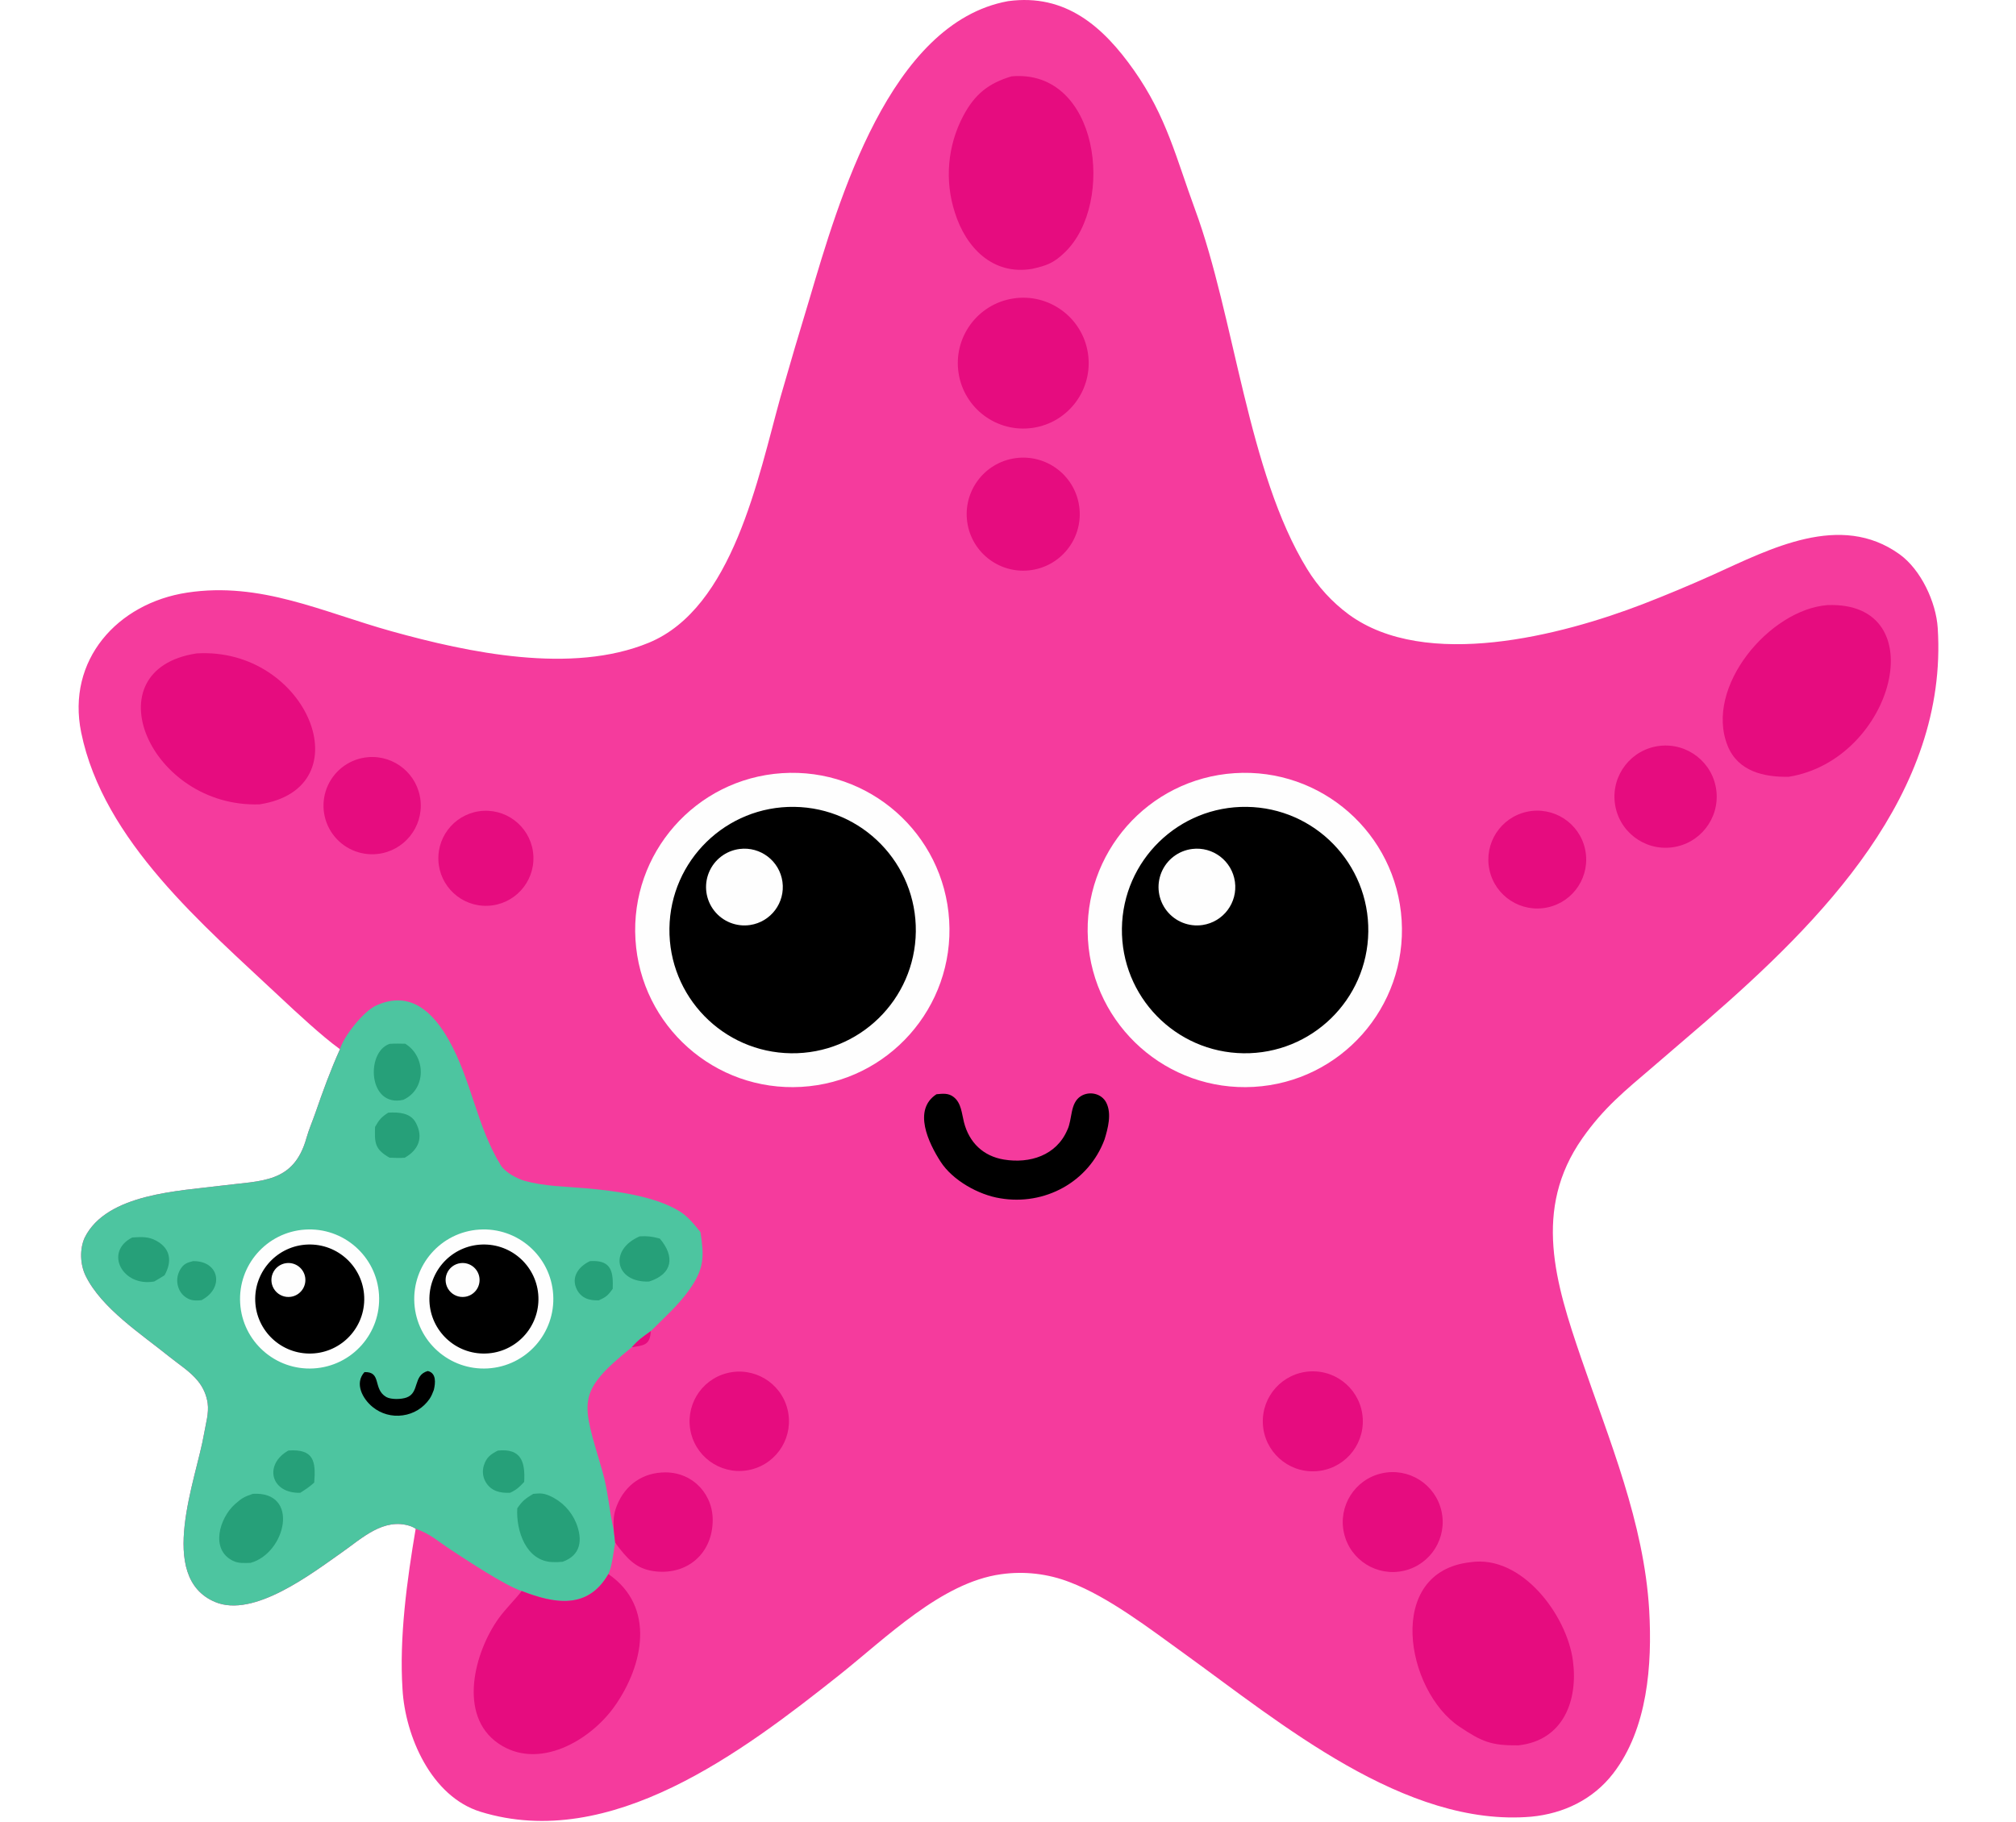
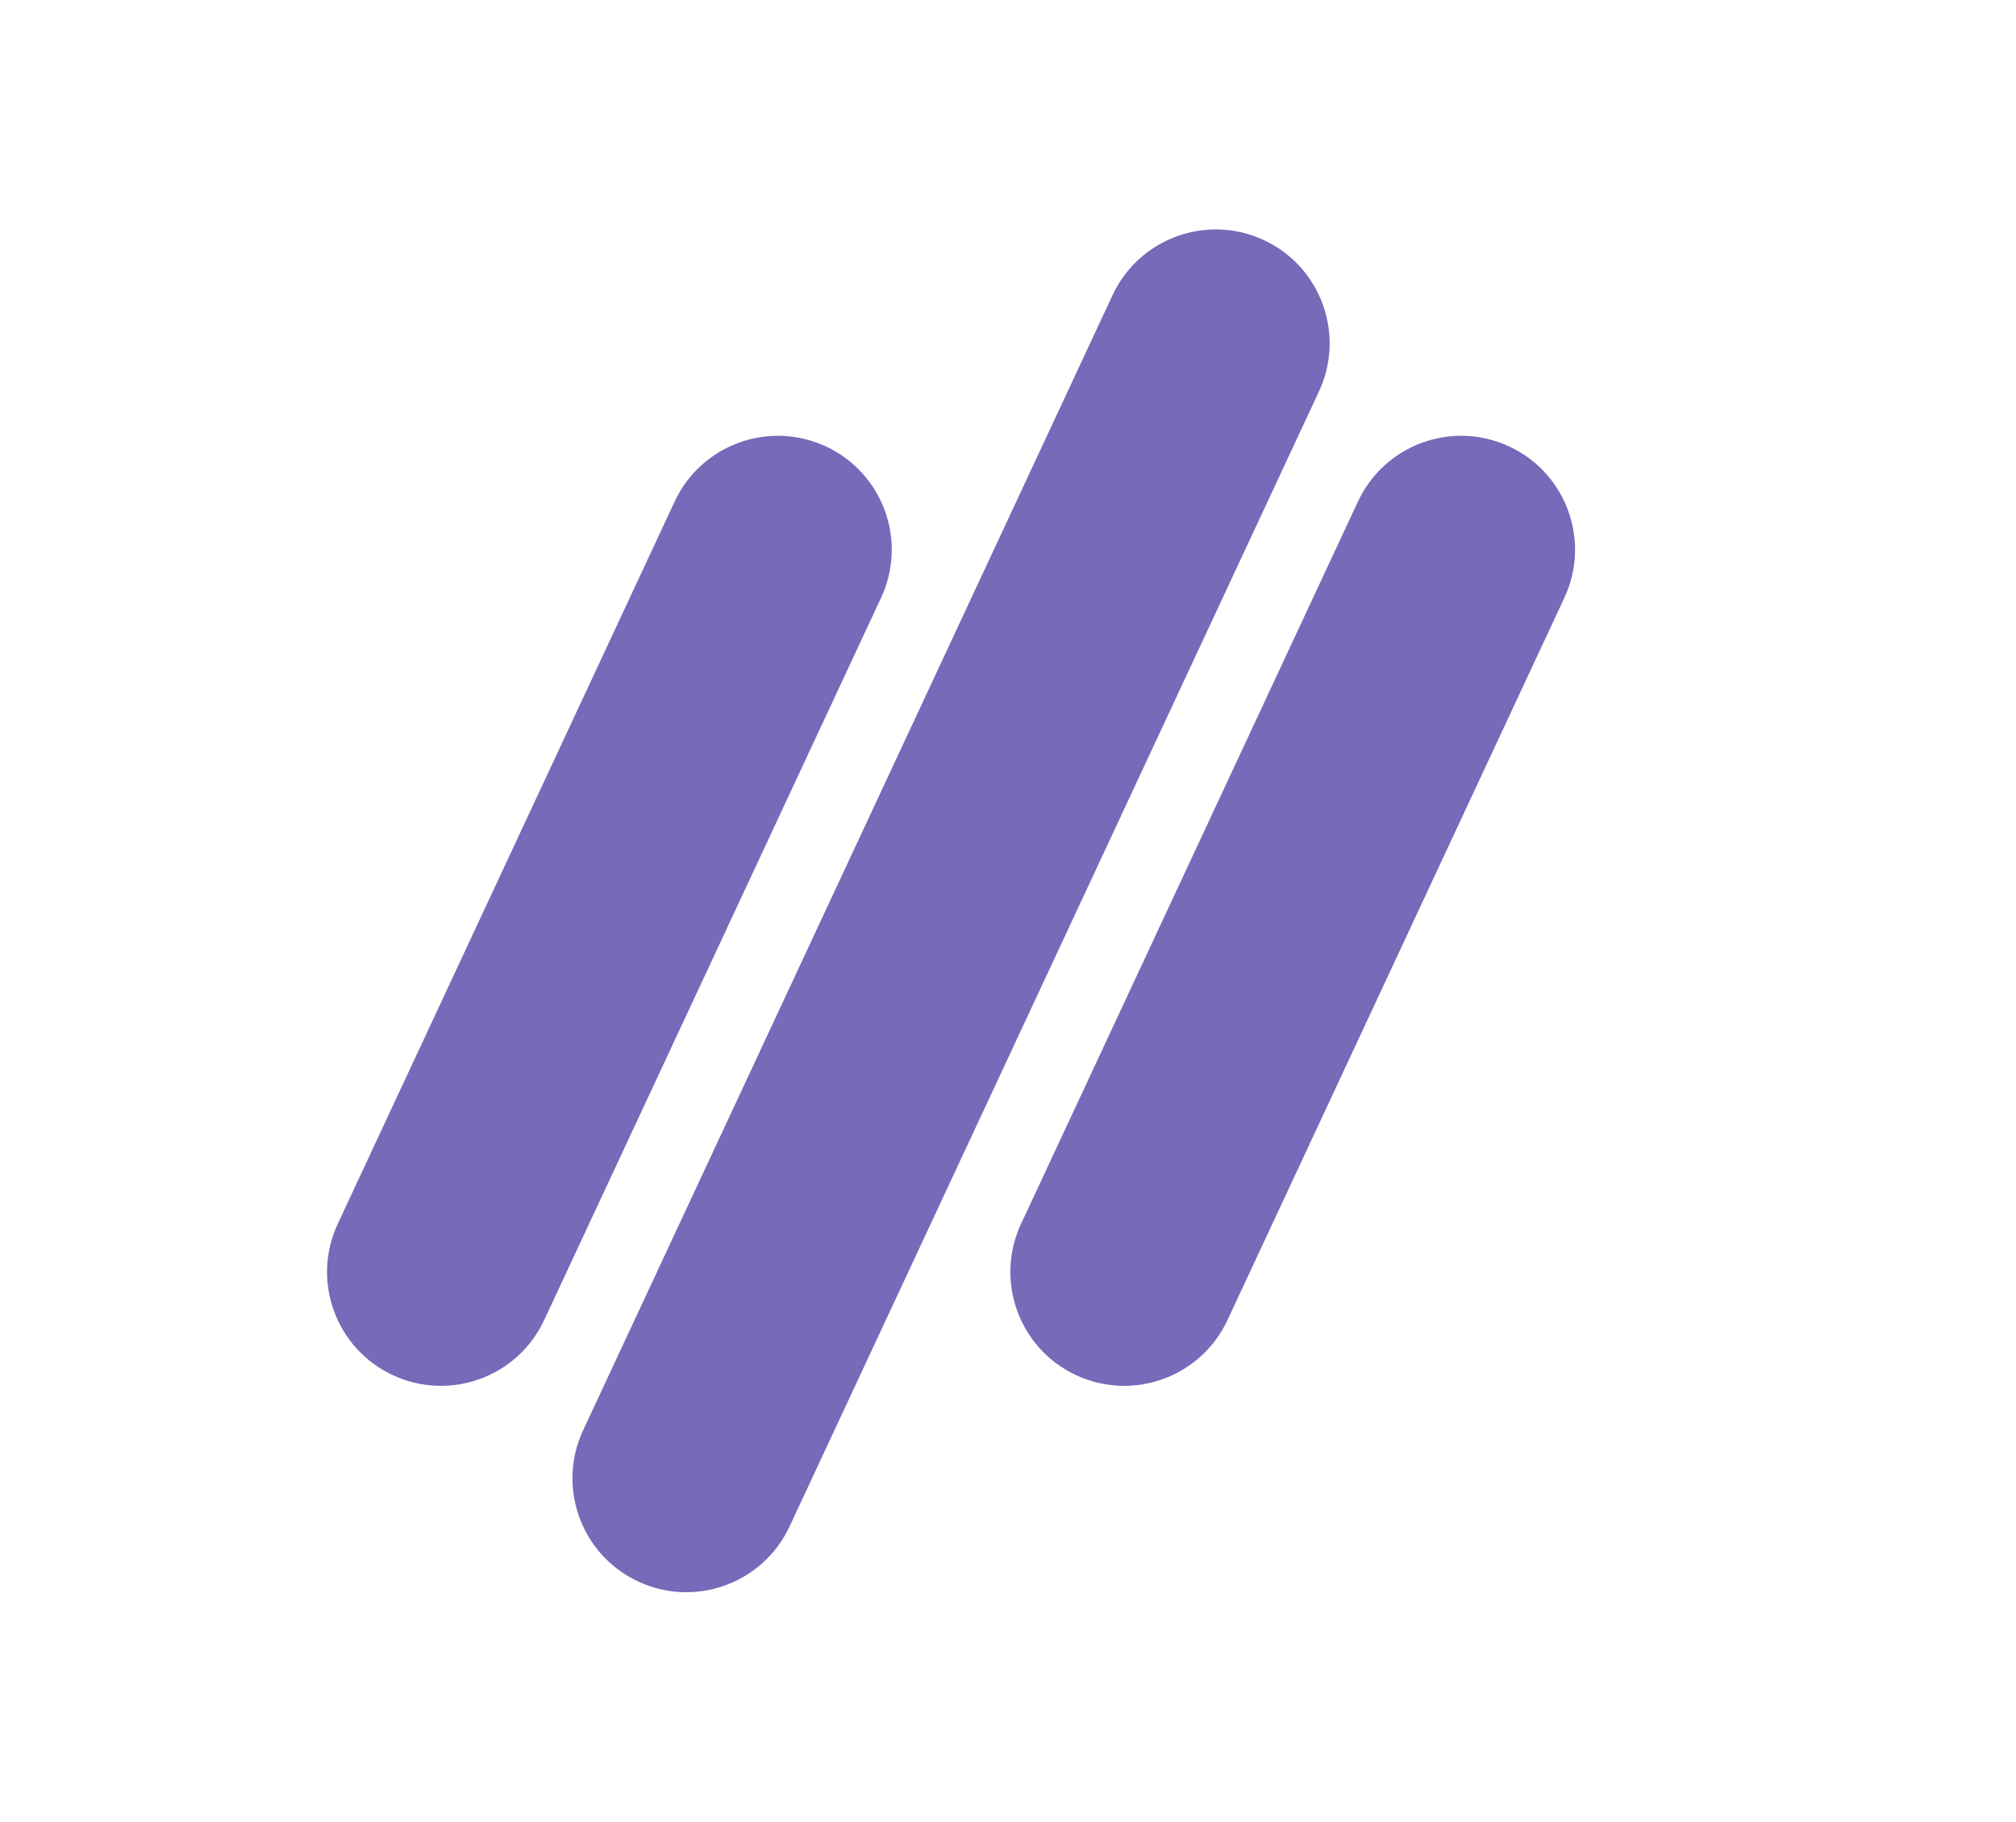
- <svg xmlns="http://www.w3.org/2000/svg" width="915" height="827" viewBox="0 0 915 827" fill="none">
-   <path d="M154.314 476.314L153.775 475.931C146.279 470.51 134.565 459.663 127.44 452.97C92.313 419.965 46.931 381.833 36.846 332.526C30.127 299.68 53.268 273.859 84.92 269.042C118.339 263.956 146.387 277.868 177.657 286.567C212.688 296.312 259.524 306.231 294.456 291.798C332.67 276.009 344.114 216.708 354.23 180.308C358.496 165.404 362.887 150.537 367.401 135.706C380.557 91.341 403.748 10.338 457.512 0.523C483.704 -3.057 500.804 12.218 514.668 31.906C529.499 52.961 533.863 71.918 542.376 95.035C560.434 144.07 566.239 214.395 593.301 258.377C598.208 266.383 604.611 273.369 612.16 278.953C647.071 304.493 708.618 288.505 745.582 274.279C756.401 270.088 767.107 265.609 777.682 260.847C803.388 249.218 835.292 232.303 862.148 251.631C871.853 258.617 878.715 273.329 879.473 285.093C884.309 360.347 826.367 418.369 774.371 463.559L750.227 484.317C737.561 495.154 727.987 502.801 718.211 516.721C695.499 549.068 706.027 582.59 717.659 616.631C730.409 653.927 746.162 691.149 748.52 731.003C749.928 755.68 747.851 784.773 732.177 805.114C723.085 816.919 709.713 823.332 695.022 824.744C637.683 829.693 581.234 782.256 537.446 750.671C521.758 739.357 503.176 725.03 485.688 718.342C475.716 714.437 464.907 713.174 454.308 714.684C427.254 718.431 402.192 743.58 380.594 760.713C337.171 795.165 277.131 840.754 218.085 822.513C195.715 815.605 183.89 788.131 182.686 766.864C181.154 743.37 184.73 717.276 188.662 694.025C188.177 693.651 186.904 693.034 186.328 692.842C174.207 688.768 164.215 698.426 155.381 704.619C141.642 714.249 115.172 734.74 97.552 727.252C70.923 715.943 89.15 671.443 92.622 650.84C93.382 646.345 94.893 641.481 94.244 636.996C93.709 633.287 92.163 629.802 89.778 626.912C86.235 622.543 81.317 619.54 76.829 615.911C64.261 605.752 46.06 593.956 38.848 579.162C36.349 574.036 36.094 567.024 38.441 561.856C48.426 541.763 81.569 540.71 100.679 538.241C118.695 535.911 133.362 537.319 139.133 516.487C140.091 513.03 141.963 508.648 143.169 505.163C146.545 495.402 150.056 485.725 154.314 476.314Z" fill="#F53B9D" />
-   <path d="M154.315 476.314C155.839 470.715 164.811 459.214 170.681 456.515C186.202 449.373 196.629 459.56 203.772 472.296C214.032 490.598 216.436 511.445 227.298 529.022C229.281 532.23 234.578 535.046 238.108 536.094C247.252 538.601 256.507 538.638 265.757 539.447C279.108 540.612 297.253 542.927 308.6 550.008C312.207 552.258 315.422 556.215 317.932 559.396C319.598 570.382 319.739 575.864 312.806 585.611C307.796 592.66 301.395 598.245 295.367 604.325C291.552 607.061 289.834 608.165 286.717 611.664C260.826 632.59 264.282 636.373 273.379 667.804C276.104 677.224 276.483 685.873 278.572 694.689L279.201 700.283C278.523 704.142 277.724 711.494 276.121 714.595C266.793 730.844 251.684 728.094 236.775 722.294C229.367 719.932 211.363 707.996 204.424 703.44C198.802 699.755 195.431 696.41 188.662 694.025C188.177 693.651 186.905 693.033 186.329 692.842C174.207 688.768 164.215 698.426 155.382 704.619C141.643 714.249 115.172 734.74 97.552 727.252C70.924 715.942 89.151 671.443 92.623 650.84C93.383 646.345 94.894 641.481 94.245 636.996C93.709 633.286 92.164 629.802 89.778 626.911C86.236 622.543 81.317 619.54 76.829 615.911C64.262 605.752 46.061 593.956 38.848 579.162C36.349 574.035 36.095 567.024 38.441 561.856C48.426 541.762 81.57 540.71 100.68 538.241C118.695 535.911 133.362 537.319 139.133 516.487C140.091 513.03 141.963 508.648 143.169 505.163C146.545 495.402 150.056 485.725 154.315 476.314Z" fill="#4DC5A0" />
-   <path d="M114.773 678.169C136.268 676.944 129.762 705.105 113.716 709.516C110.872 709.6 108.22 709.82 105.681 708.562C95.284 703.417 99.674 689.076 106.63 682.879C109.814 680.04 111.011 679.451 114.773 678.169Z" fill="#26A079" />
-   <path d="M242.029 678.188C245.113 677.917 246.47 677.795 249.369 679.03C254.901 681.439 259.268 685.92 261.535 691.509C264.553 699.128 263.625 706.069 255.36 709.016C253.811 709.189 252.25 709.24 250.693 709.17C238.738 708.67 234.186 694.956 234.77 684.764C237.066 681.355 238.604 680.232 242.029 678.188Z" fill="#26A079" />
-   <path d="M176.848 473.896C179.186 473.714 181.563 473.803 183.913 473.835C193.387 479.593 193.575 494.49 183.042 499.303C167.037 502.932 165.916 477.526 176.848 473.896Z" fill="#26A079" />
-   <path d="M60.038 561.795C64.182 561.58 67.248 561.229 71.046 563.334C77.584 566.954 78.092 572.936 74.681 578.951C73.274 579.91 71.489 580.902 70.004 581.776C55.514 584.367 47.139 568.268 60.038 561.795Z" fill="#26A079" />
-   <path d="M290.327 561.285C293.702 561.07 296.255 561.365 299.484 562.31C306.343 570.387 305.409 578.338 294.605 581.8C279.222 582.408 276.102 567.431 290.327 561.285Z" fill="#26A079" />
-   <path d="M165.422 622.913C173.414 622.66 169.054 630.583 175.339 634.241C177.675 635.471 182.149 635.293 184.497 634.456C190.56 632.3 187.31 624.362 194.143 622.421C198.164 623.319 197.634 627.978 196.894 631.018C196.407 632.356 195.764 633.918 194.955 635.078C192.147 639.175 187.735 641.883 182.814 642.543C177.91 643.258 172.931 641.874 169.1 638.731C164.536 635.008 160.795 628.015 165.422 622.913Z" fill="black" />
-   <path d="M176.194 505.14C180.786 504.841 186.244 505.159 188.65 509.565C192.432 516.487 189.836 522.137 183.68 525.594C181.394 525.781 179.078 525.64 176.78 525.57C169.985 521.683 170.017 518.788 170.226 511.595C172.111 508.316 173.036 507.189 176.194 505.14Z" fill="#26A079" />
-   <path d="M225.941 658.548C236.642 657.412 238.417 663.745 237.909 672.762C235.611 675.227 234.538 676.261 231.501 677.706C227.054 677.889 222.916 677 220.465 672.861C219.116 670.578 218.802 667.828 219.604 665.302C220.749 661.607 222.723 660.195 225.941 658.548Z" fill="#26A079" />
-   <path d="M130.917 658.511C142.422 657.702 143.404 663.371 142.62 673.052C140.357 675.129 138.84 676.046 136.267 677.716C122.666 678.029 119.76 664.741 130.917 658.511Z" fill="#26A079" />
-   <path d="M87.648 572.525C99.661 572.408 101.879 584.831 91.441 590.256C89.519 590.504 87.425 590.518 85.628 589.704C83.382 588.671 81.674 586.739 80.924 584.382C80.045 581.734 80.347 578.834 81.754 576.426C83.291 573.792 84.879 573.203 87.648 572.525Z" fill="#26A079" />
-   <path d="M267.766 572.534C268.156 572.51 268.547 572.496 268.938 572.487C277.825 572.286 278.326 578.03 278.099 585.106C275.982 588.058 275.069 588.867 271.763 590.326C270.112 590.34 268.889 590.317 267.271 589.891C264.935 589.278 262.972 587.697 261.88 585.541C258.953 579.863 262.596 574.952 267.766 572.534Z" fill="#26A079" />
-   <path d="M276.121 714.596C297.649 729.437 292.04 755.938 279.098 774.417C268 790.264 244.34 803.959 226.221 791.522C207.55 778.702 215.439 749.768 226.395 734.619C229.6 730.185 233.566 726.471 236.775 722.294C251.684 728.094 266.793 730.844 276.121 714.596Z" fill="#E60C7F" />
-   <path d="M278.571 694.69C278.378 690.251 278.341 687.571 280.063 683.315C283.844 673.974 291.921 668.422 302.036 668.441C314.787 668.464 324.185 678.857 323.436 691.481C322.754 705.667 311.734 714.862 297.728 713.408C289.99 712.603 286.003 709.049 281.403 703.249C280.631 702.29 279.896 701.299 279.201 700.284L278.571 694.69Z" fill="#E60C7F" />
-   <path d="M295.366 604.325C295.073 610.92 292.033 610.705 286.716 611.664C289.833 608.165 291.552 607.061 295.366 604.325Z" fill="#E60C7F" />
-   <path d="M667.44 709.212C690.705 705.76 711.083 733.225 713.88 753.791C716.34 771.91 709.601 790.137 689.133 792.364C676.766 792.49 672.636 790.727 662.407 783.893C637.931 767.546 628.418 713.487 667.44 709.212Z" fill="#E60C7F" />
-   <path d="M459.098 34.658C498.826 31.173 506.305 92.196 483.414 114.442C478.358 119.36 475.173 120.571 468.419 122.064C450.529 125.059 438.424 112.41 433.42 96.598C428.662 82.022 430.028 66.137 437.208 52.588C442.423 42.786 448.578 37.823 459.098 34.658Z" fill="#E60C7F" />
-   <path d="M829.488 274.708C878.453 272.883 859.571 344.982 811.859 352.647C800.718 352.865 788.791 350.25 784.104 338.529C773.436 311.844 803.272 276.645 829.488 274.708Z" fill="#E60C7F" />
-   <path d="M89.248 296.638C139.554 293.604 165.573 357.787 117.828 365.159C68.154 366.899 40.909 304 89.248 296.638Z" fill="#E60C7F" />
-   <path d="M459.701 135.535C475.983 132.913 491.286 144.062 493.779 160.367C496.277 176.672 485.005 191.886 468.681 194.252C452.54 196.591 437.531 185.474 435.062 169.35C432.597 153.226 443.593 138.129 459.701 135.535Z" fill="#E60C7F" />
-   <path d="M459.561 208.218C473.415 205.553 486.824 214.571 489.574 228.407C492.329 242.243 483.4 255.707 469.579 258.55C455.636 261.418 442.021 252.388 439.243 238.426C436.464 224.464 445.58 210.908 459.561 208.218Z" fill="#E60C7F" />
-   <path d="M425.039 496.768C427.923 496.497 430.459 496.15 432.863 498.049C436.315 500.771 436.507 505.524 437.512 509.466C439.87 518.723 446.282 524.887 455.66 526.426C467.358 528.344 479.458 524.597 484.43 512.96C486.764 508.218 485.552 500.814 490.538 497.656C494.448 495.177 500.028 496.398 502.138 500.655C504.631 505.678 502.858 512.245 501.324 517.282C494.107 536.725 474.041 547.427 453.957 544.003C444.177 542.455 432.377 535.897 426.891 527.366C421.437 518.886 414.172 503.844 425.039 496.768Z" fill="black" />
-   <path d="M753.225 338.623C765.938 337.118 777.472 346.194 778.997 358.904C780.521 371.616 771.462 383.161 758.754 384.706C746.017 386.254 734.441 377.172 732.912 364.433C731.382 351.693 740.484 340.131 753.225 338.623Z" fill="#E60C7F" />
-   <path d="M594.611 622.599C607.165 621.916 617.88 631.561 618.517 644.114C619.153 656.673 609.461 667.351 596.908 667.935C584.42 668.52 573.807 658.894 573.175 646.411C572.544 633.923 582.128 623.277 594.611 622.599Z" fill="#E60C7F" />
-   <path d="M627.16 668.861C639.339 666.134 651.43 673.763 654.218 685.928C657.005 698.089 649.442 710.222 637.291 713.075C625.055 715.942 612.815 708.314 610.008 696.059C607.197 683.81 614.891 671.607 627.16 668.861Z" fill="#E60C7F" />
-   <path d="M329.948 623.385C342.037 620.298 354.338 627.609 357.4 639.704C360.462 651.804 353.121 664.086 341.018 667.122C328.954 670.148 316.717 662.833 313.665 650.775C310.612 638.717 317.897 626.467 329.948 623.385Z" fill="#E60C7F" />
-   <path d="M693.081 368.519C705.059 365.96 716.846 373.58 719.428 385.551C722.014 397.521 714.418 409.325 702.454 411.934C690.452 414.552 678.605 406.93 676.014 394.923C673.423 382.916 681.07 371.086 693.081 368.519Z" fill="#E60C7F" />
-   <path d="M167.035 343.747C179.082 342.725 189.71 351.582 190.877 363.616C192.043 375.649 183.314 386.383 171.295 387.694C163.392 388.555 155.635 385.101 150.988 378.649C146.341 372.198 145.522 363.747 148.844 356.523C152.164 349.3 159.113 344.42 167.035 343.747Z" fill="#E60C7F" />
-   <path d="M219.457 368.103C231.414 367.507 241.572 376.76 242.089 388.721C242.607 400.683 233.287 410.778 221.322 411.217C209.469 411.652 199.487 402.438 198.974 390.587C198.462 378.737 207.61 368.694 219.457 368.103Z" fill="#E60C7F" />
-   <path d="M560.288 351.007C599.717 348.409 633.743 378.371 636.166 417.824C638.589 457.275 608.486 491.181 569.035 493.428C529.83 495.667 496.193 465.781 493.784 426.574C491.377 387.367 521.104 353.588 560.288 351.007Z" fill="#FEFEFE" />
-   <path d="M565.877 366.304C596.751 366.725 621.441 392.097 621.029 422.98C620.618 453.863 595.261 478.569 564.388 478.167C533.5 477.765 508.789 452.387 509.2 421.49C509.612 390.593 534.99 365.883 565.877 366.304Z" fill="black" />
-   <path d="M541.036 385.423C550.506 384.215 559.184 390.856 560.494 400.315C561.805 409.774 555.26 418.526 545.819 419.94C539.62 420.868 533.4 418.393 529.533 413.459C525.665 408.524 524.746 401.892 527.126 396.091C529.506 390.291 534.818 386.217 541.036 385.423Z" fill="#FEFEFE" />
-   <path d="M354.921 351.007C394.35 348.409 428.376 378.371 430.799 417.824C433.222 457.275 403.119 491.181 363.669 493.428C324.464 495.667 290.826 465.781 288.418 426.574C286.01 387.367 315.737 353.588 354.921 351.007Z" fill="#FEFEFE" />
-   <path d="M360.511 366.304C391.384 366.725 416.074 392.097 415.663 422.98C415.251 453.863 389.895 478.569 359.021 478.167C328.133 477.765 303.422 452.387 303.834 421.49C304.245 390.593 329.623 365.883 360.511 366.304Z" fill="black" />
-   <path d="M335.669 385.423C345.139 384.215 353.817 390.856 355.128 400.315C356.439 409.774 349.894 418.526 340.452 419.94C334.253 420.868 328.034 418.393 324.166 413.459C320.299 408.524 319.379 401.892 321.759 396.091C324.139 390.291 329.451 386.217 335.669 385.423Z" fill="#FEFEFE" />
-   <path d="M138.439 558.214C155.889 557.065 170.948 570.325 172.021 587.786C173.093 605.246 159.77 620.251 142.311 621.245C124.96 622.237 110.073 609.01 109.007 591.658C107.942 574.306 121.098 559.357 138.439 558.214Z" fill="#FEFEFE" />
-   <path d="M140.913 564.984C154.576 565.171 165.503 576.399 165.321 590.067C165.139 603.735 153.917 614.669 140.253 614.491C126.584 614.313 115.647 603.082 115.829 589.408C116.012 575.734 127.243 564.798 140.913 564.984Z" fill="black" />
-   <path d="M129.919 573.446C134.11 572.911 137.951 575.85 138.531 580.037C139.111 584.223 136.214 588.097 132.036 588.722C129.292 589.133 126.54 588.037 124.828 585.854C123.116 583.67 122.71 580.735 123.763 578.168C124.816 575.601 127.167 573.797 129.919 573.446Z" fill="#FEFEFE" />
-   <path d="M217.5 558.214C234.95 557.065 250.009 570.325 251.082 587.786C252.154 605.246 238.831 620.251 221.372 621.245C204.021 622.237 189.134 609.01 188.068 591.658C187.003 574.306 200.159 559.357 217.5 558.214Z" fill="#FEFEFE" />
-   <path d="M219.974 564.984C233.638 565.171 244.565 576.399 244.383 590.067C244.201 603.735 232.979 614.669 219.315 614.491C205.645 614.313 194.709 603.082 194.891 589.408C195.073 575.734 206.305 564.798 219.974 564.984Z" fill="black" />
-   <path d="M208.98 573.446C213.172 572.911 217.012 575.85 217.592 580.037C218.172 584.223 215.276 588.097 211.097 588.722C208.354 589.133 205.601 588.037 203.89 585.854C202.178 583.67 201.771 580.735 202.824 578.168C203.878 575.601 206.229 573.797 208.98 573.446Z" fill="#FEFEFE" />
+ <svg xmlns="http://www.w3.org/2000/svg" width="915" height="827" viewBox="0 0 28 32" role="img" aria-label="Triune" style="color:#7869B9">
+   <g fill="currentColor">
+     <rect x="5" y="7" width="4" height="18" rx="2" transform="rotate(25 7 16)" />
+     <rect x="11" y="3" width="4" height="26" rx="2" transform="rotate(25 13 16)" />
+     <rect x="17" y="7" width="4" height="18" rx="2" transform="rotate(25 19 16)" />
+   </g>
</svg>
